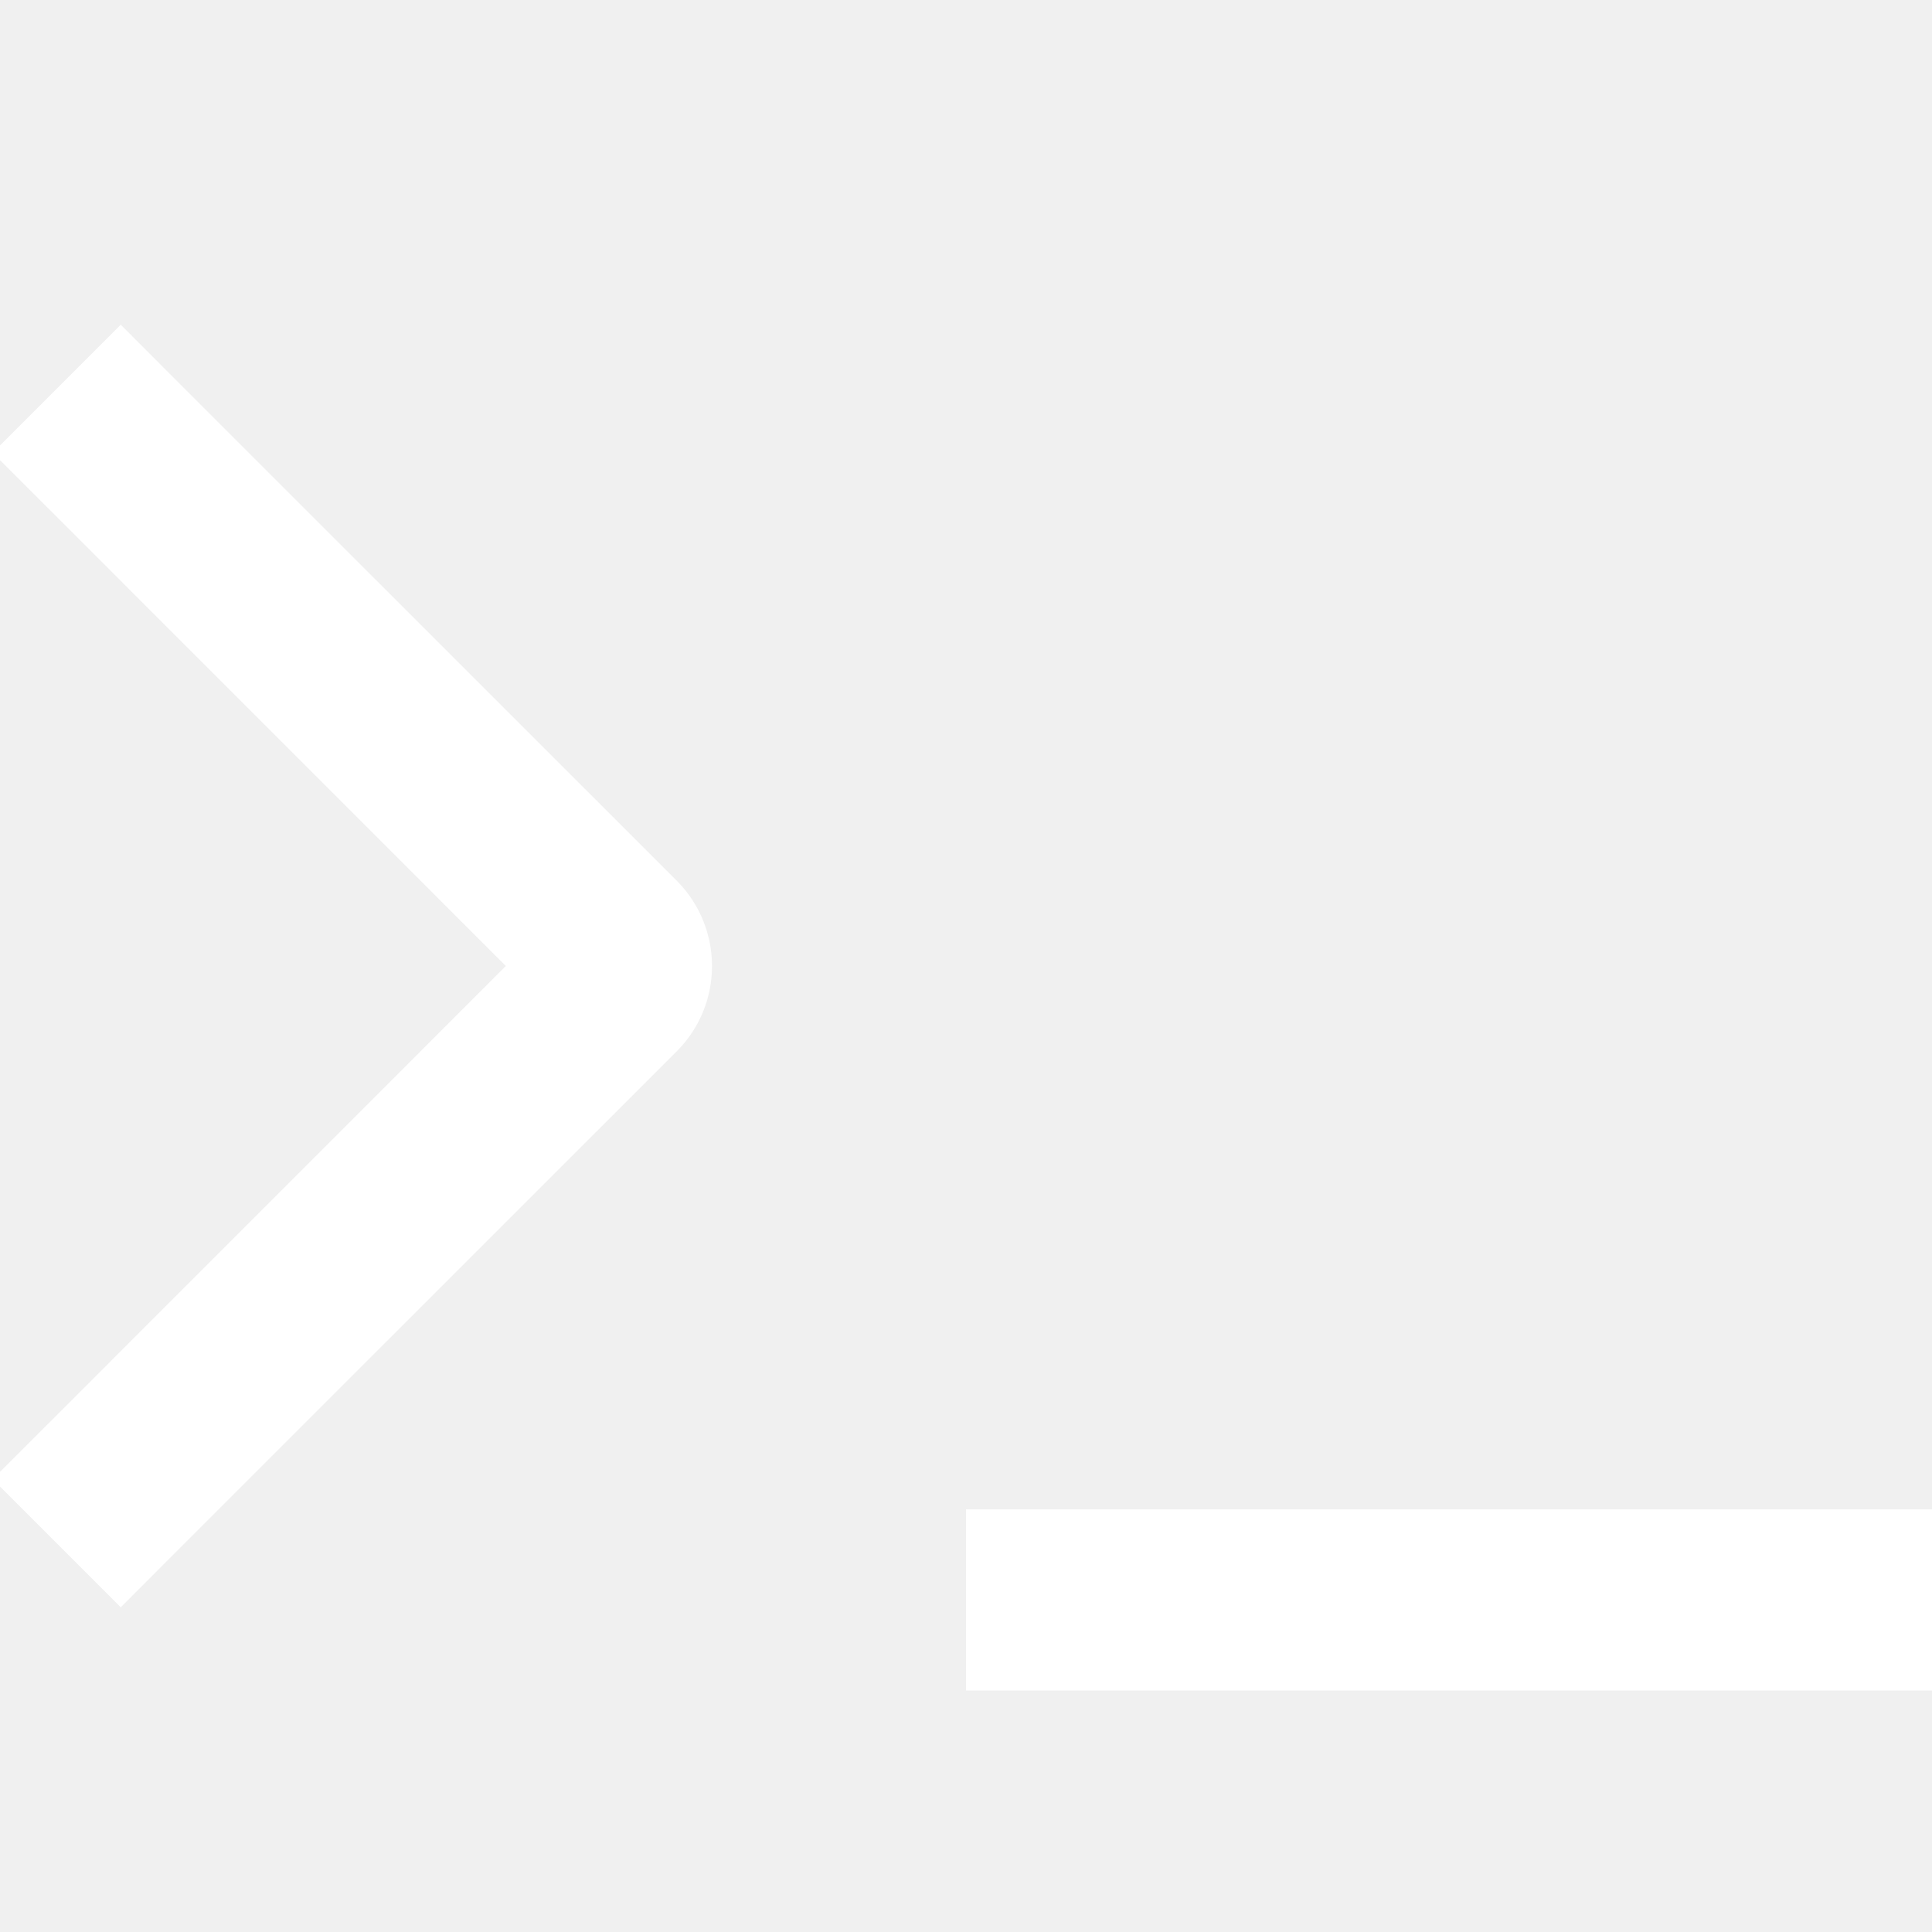
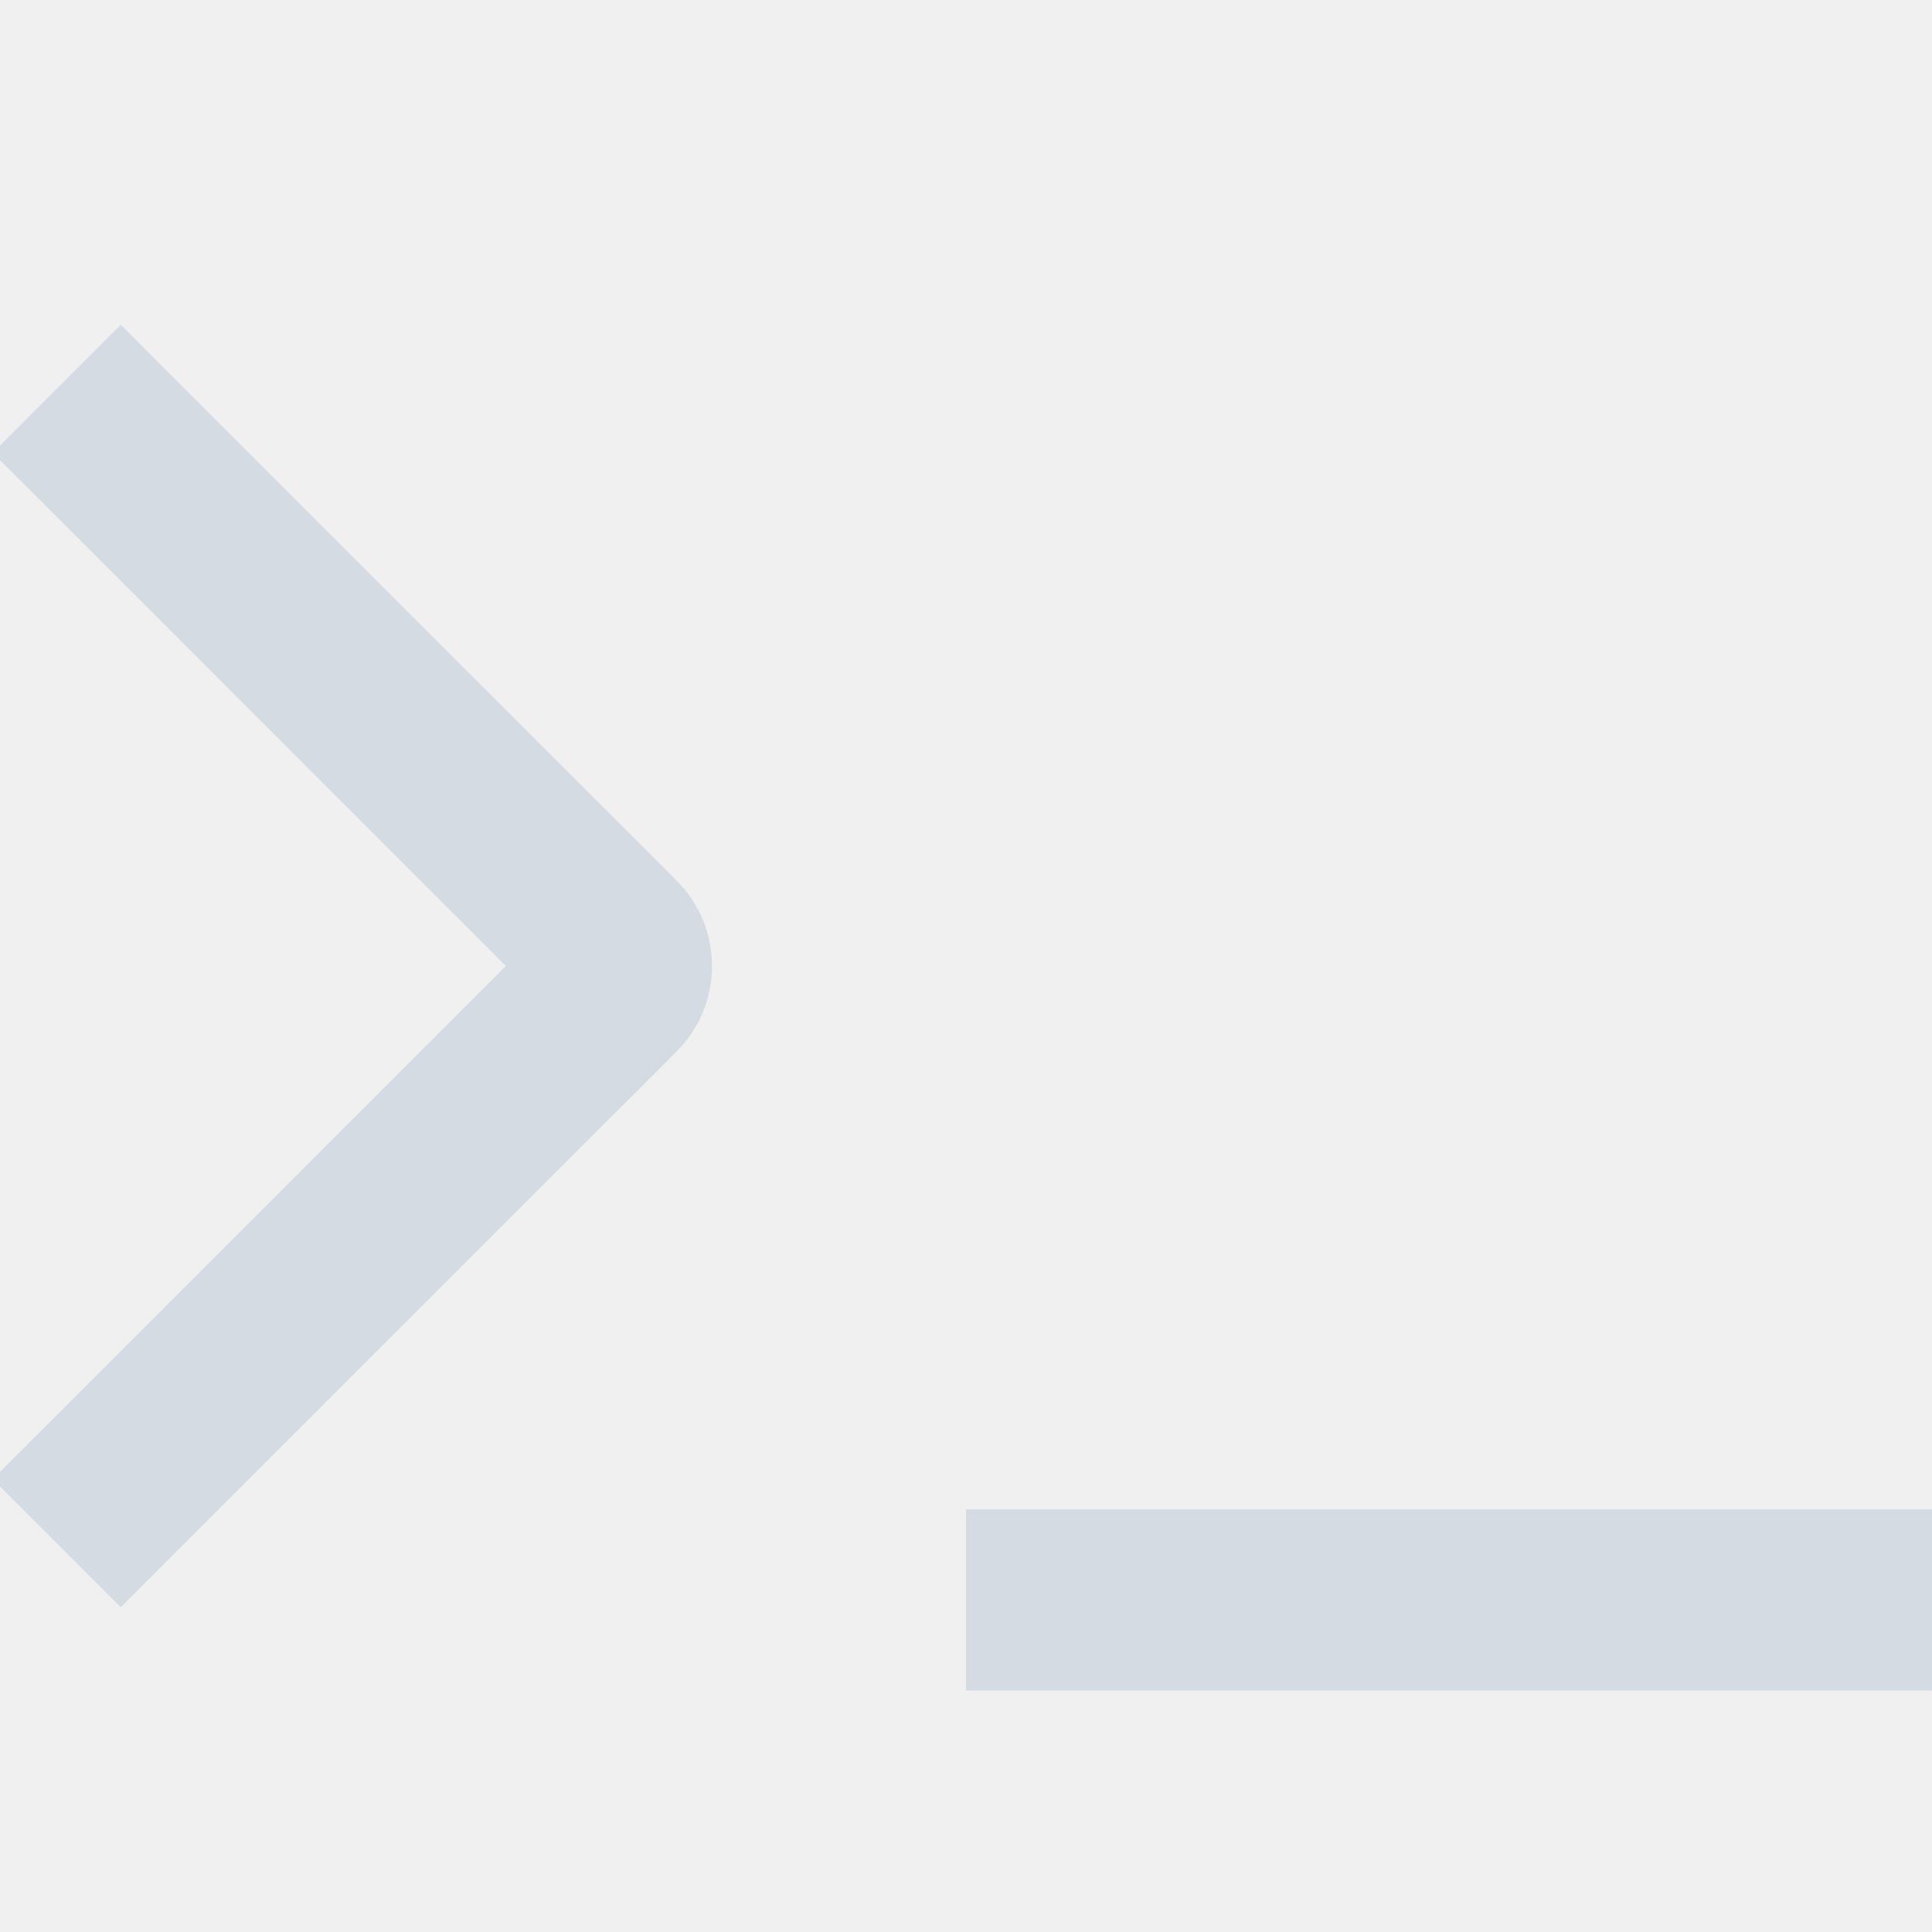
<svg xmlns="http://www.w3.org/2000/svg" stroke-linejoin="round" viewBox="0 0 16 16" width="16">
-   <path fill-rule="evenodd" clip-rule="evenodd" d="M1.53 12.78L1 13.311L-0.061 12.25L0.47 11.72L4.189 8L0.47 4.28L-0.061 3.75L1 2.689L1.53 3.22L5.604 7.293C5.994 7.684 5.994 8.317 5.604 8.707L1.53 12.78ZM8.75 12.5H8V14H8.75H15.25H16V12.5H15.25H8.75Z" fill="#fff">
+   <path fill-rule="evenodd" clip-rule="evenodd" d="M1.53 12.78L1 13.311L-0.061 12.25L0.47 11.72L4.189 8L0.47 4.28L-0.061 3.75L1 2.689L1.53 3.22L5.604 7.293C5.994 7.684 5.994 8.317 5.604 8.707L1.53 12.78ZM8.75 12.5H8V14H8.75H15.25H16V12.5H15.25H8.75Z" fill="#D4DBE2">
    </path>
</svg>
